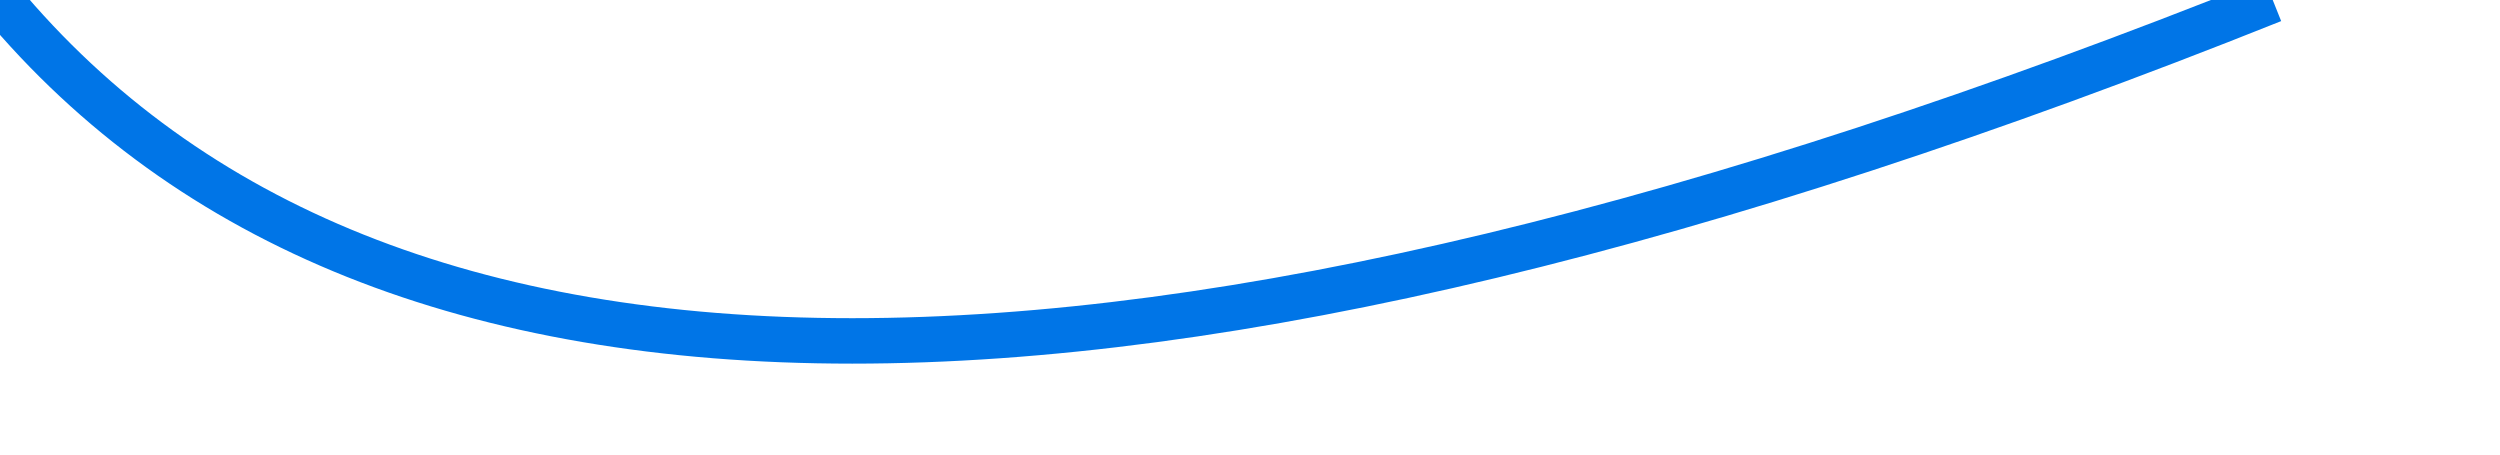
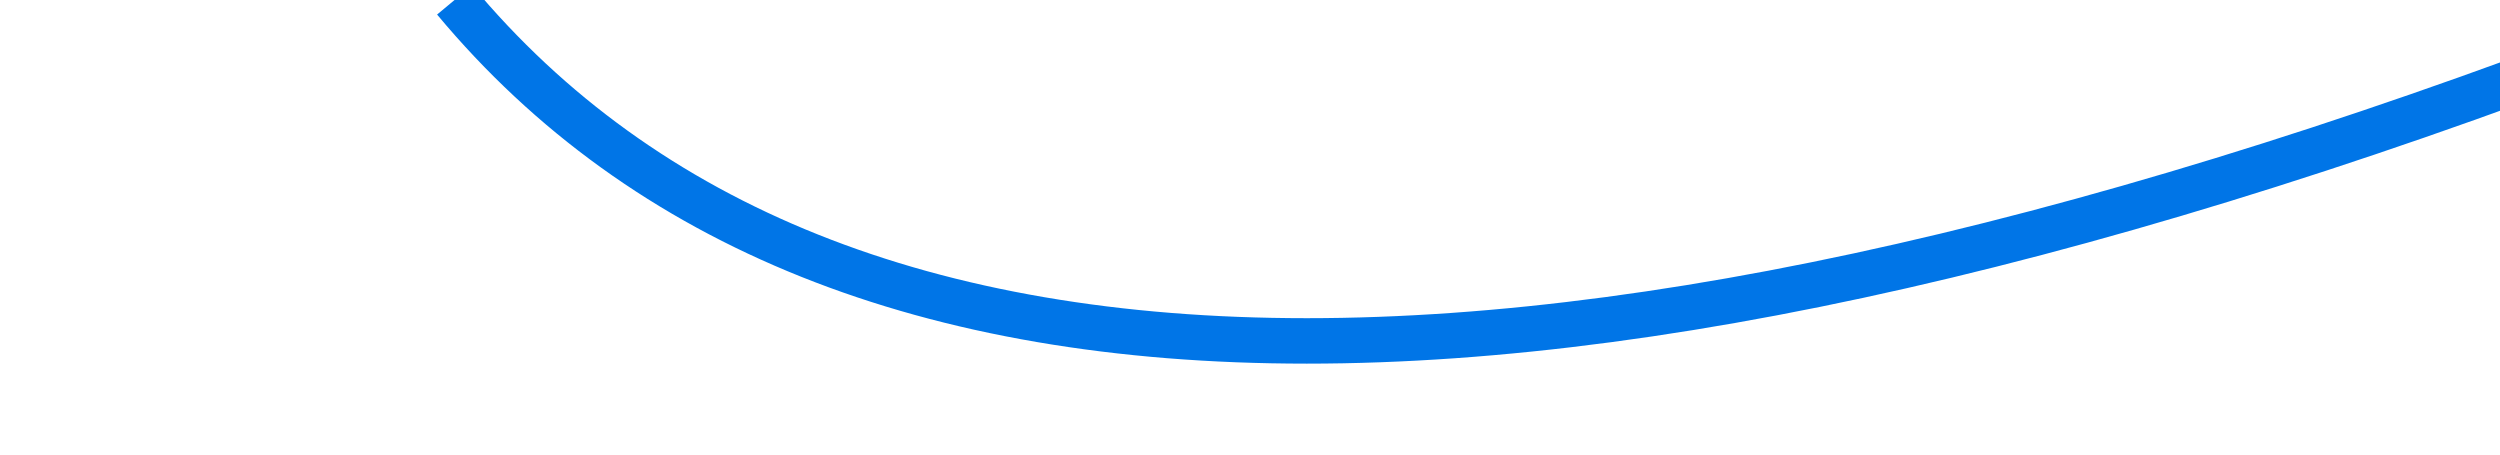
- <svg xmlns="http://www.w3.org/2000/svg" version="1.1" viewBox="-10 -5 220 40" transform="translate(-10 -5)" width="220" height="40" xml:space="preserve">
+ <svg xmlns="http://www.w3.org/2000/svg" version="1.1" viewBox="-50 -5 220 40" transform="translate(-10 -5)" width="220" height="40" xml:space="preserve">
  <defs />
  <path d="M 0 0 Q 50 60,200 0" fill="transparent" style="stroke-width: 4; stroke: rgb(0, 117, 231);" />
</svg>
